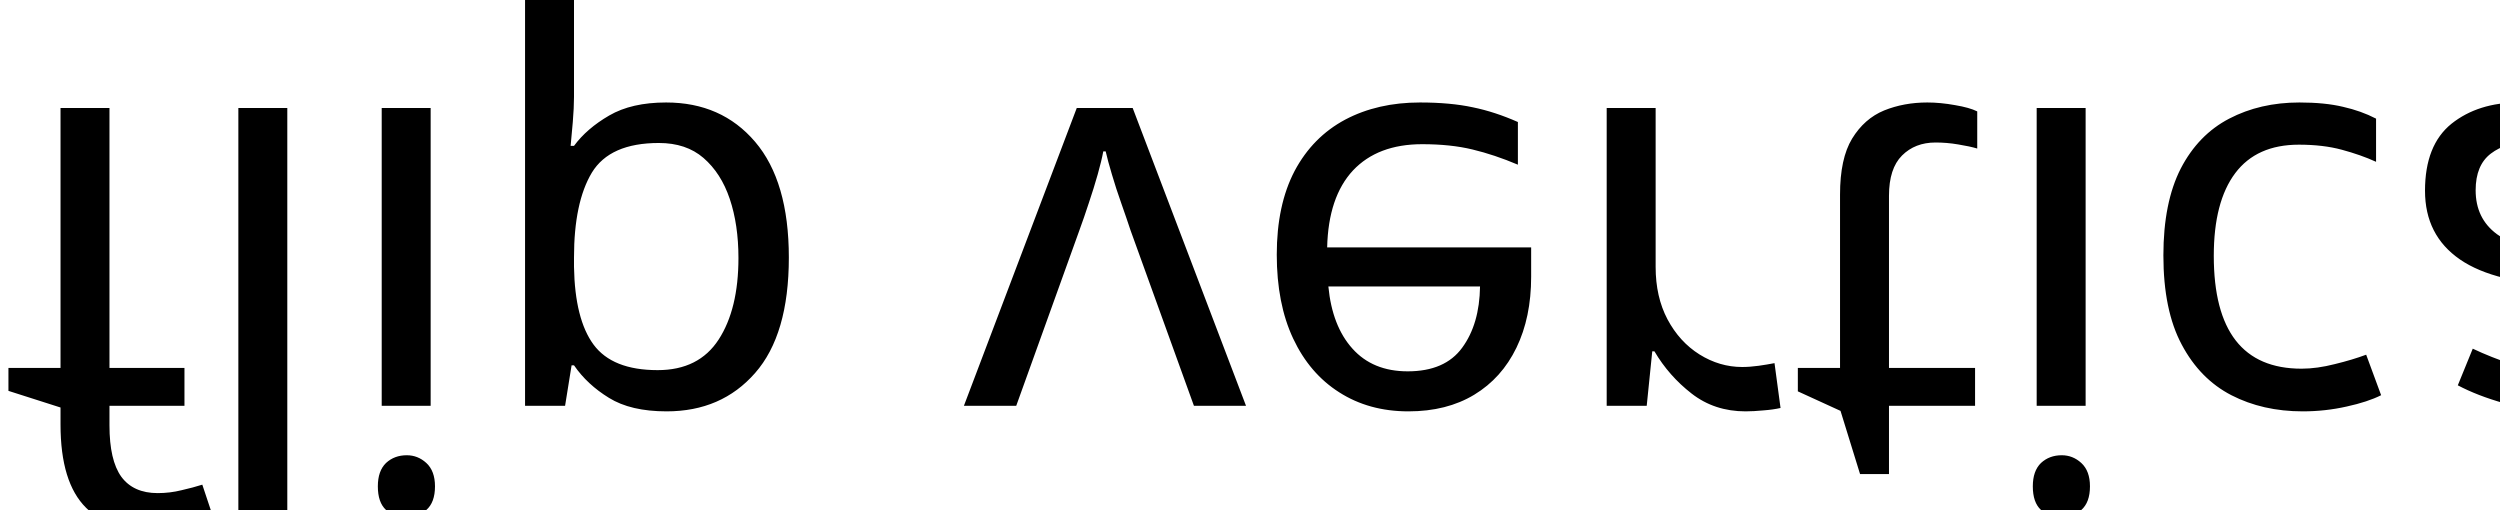
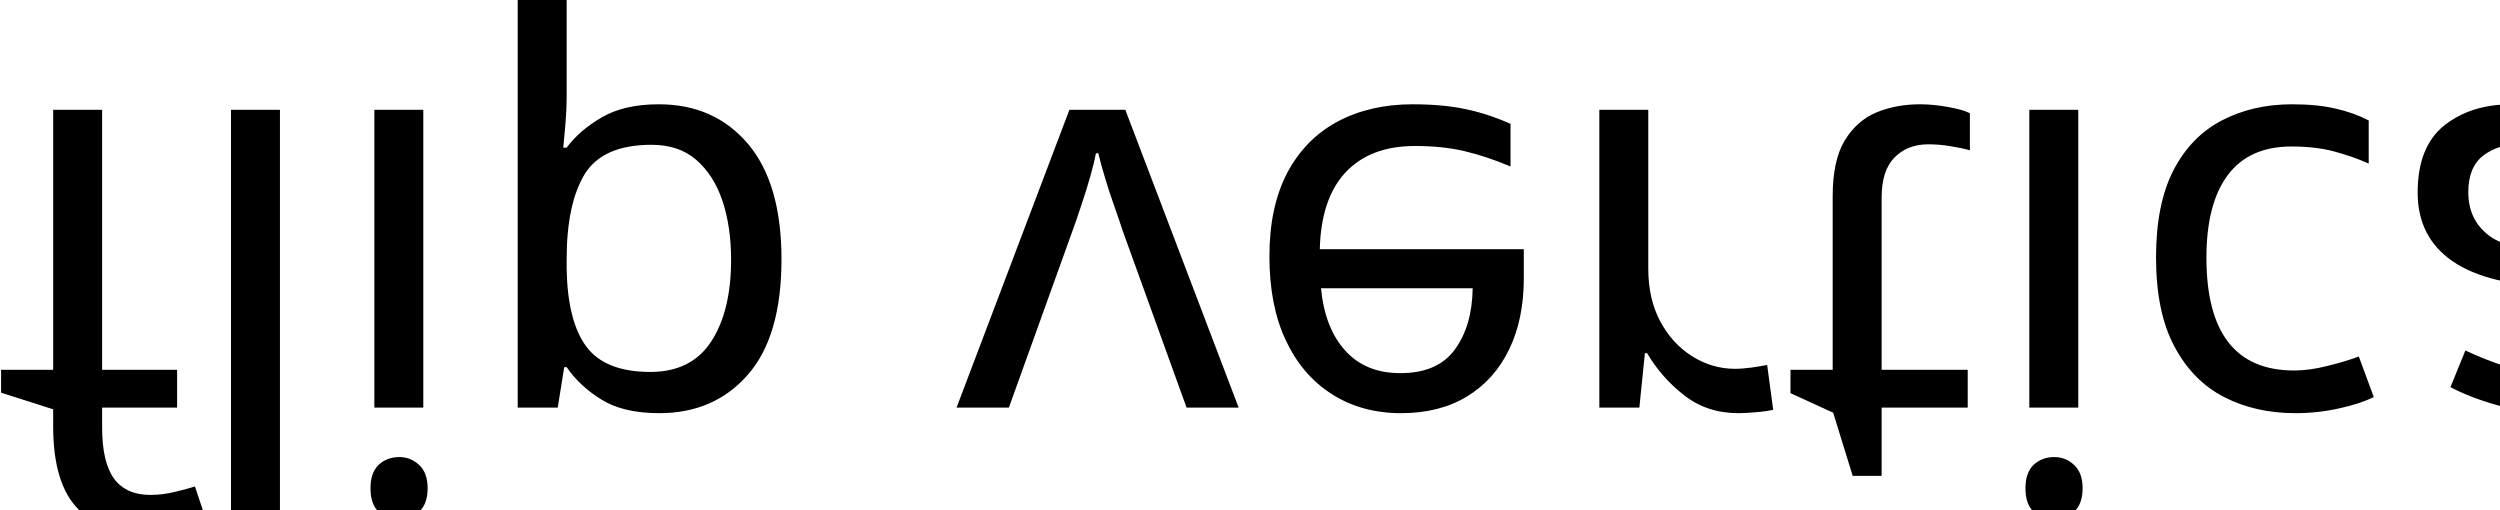
<svg xmlns="http://www.w3.org/2000/svg" preserveAspectRatio="xMidYMid" width="162" height="33" viewBox="0 0 162 33">
  <defs>
    <style>
      .cls-1, .cls-2 {
        font-size: 36px;
      }

      .cls-2 {
        font-family: "Myriad Pro";
      }
    </style>
  </defs>
-   <text transform="matrix(1, 0, 0, -1, 0, 7)" class="cls-1">
+   <text transform="matrix(1, 0, 0, -1, -0.4766, 7.1172)" class="cls-1">
    <tspan class="cls-2">flip vertical</tspan>
  </text>
</svg>
